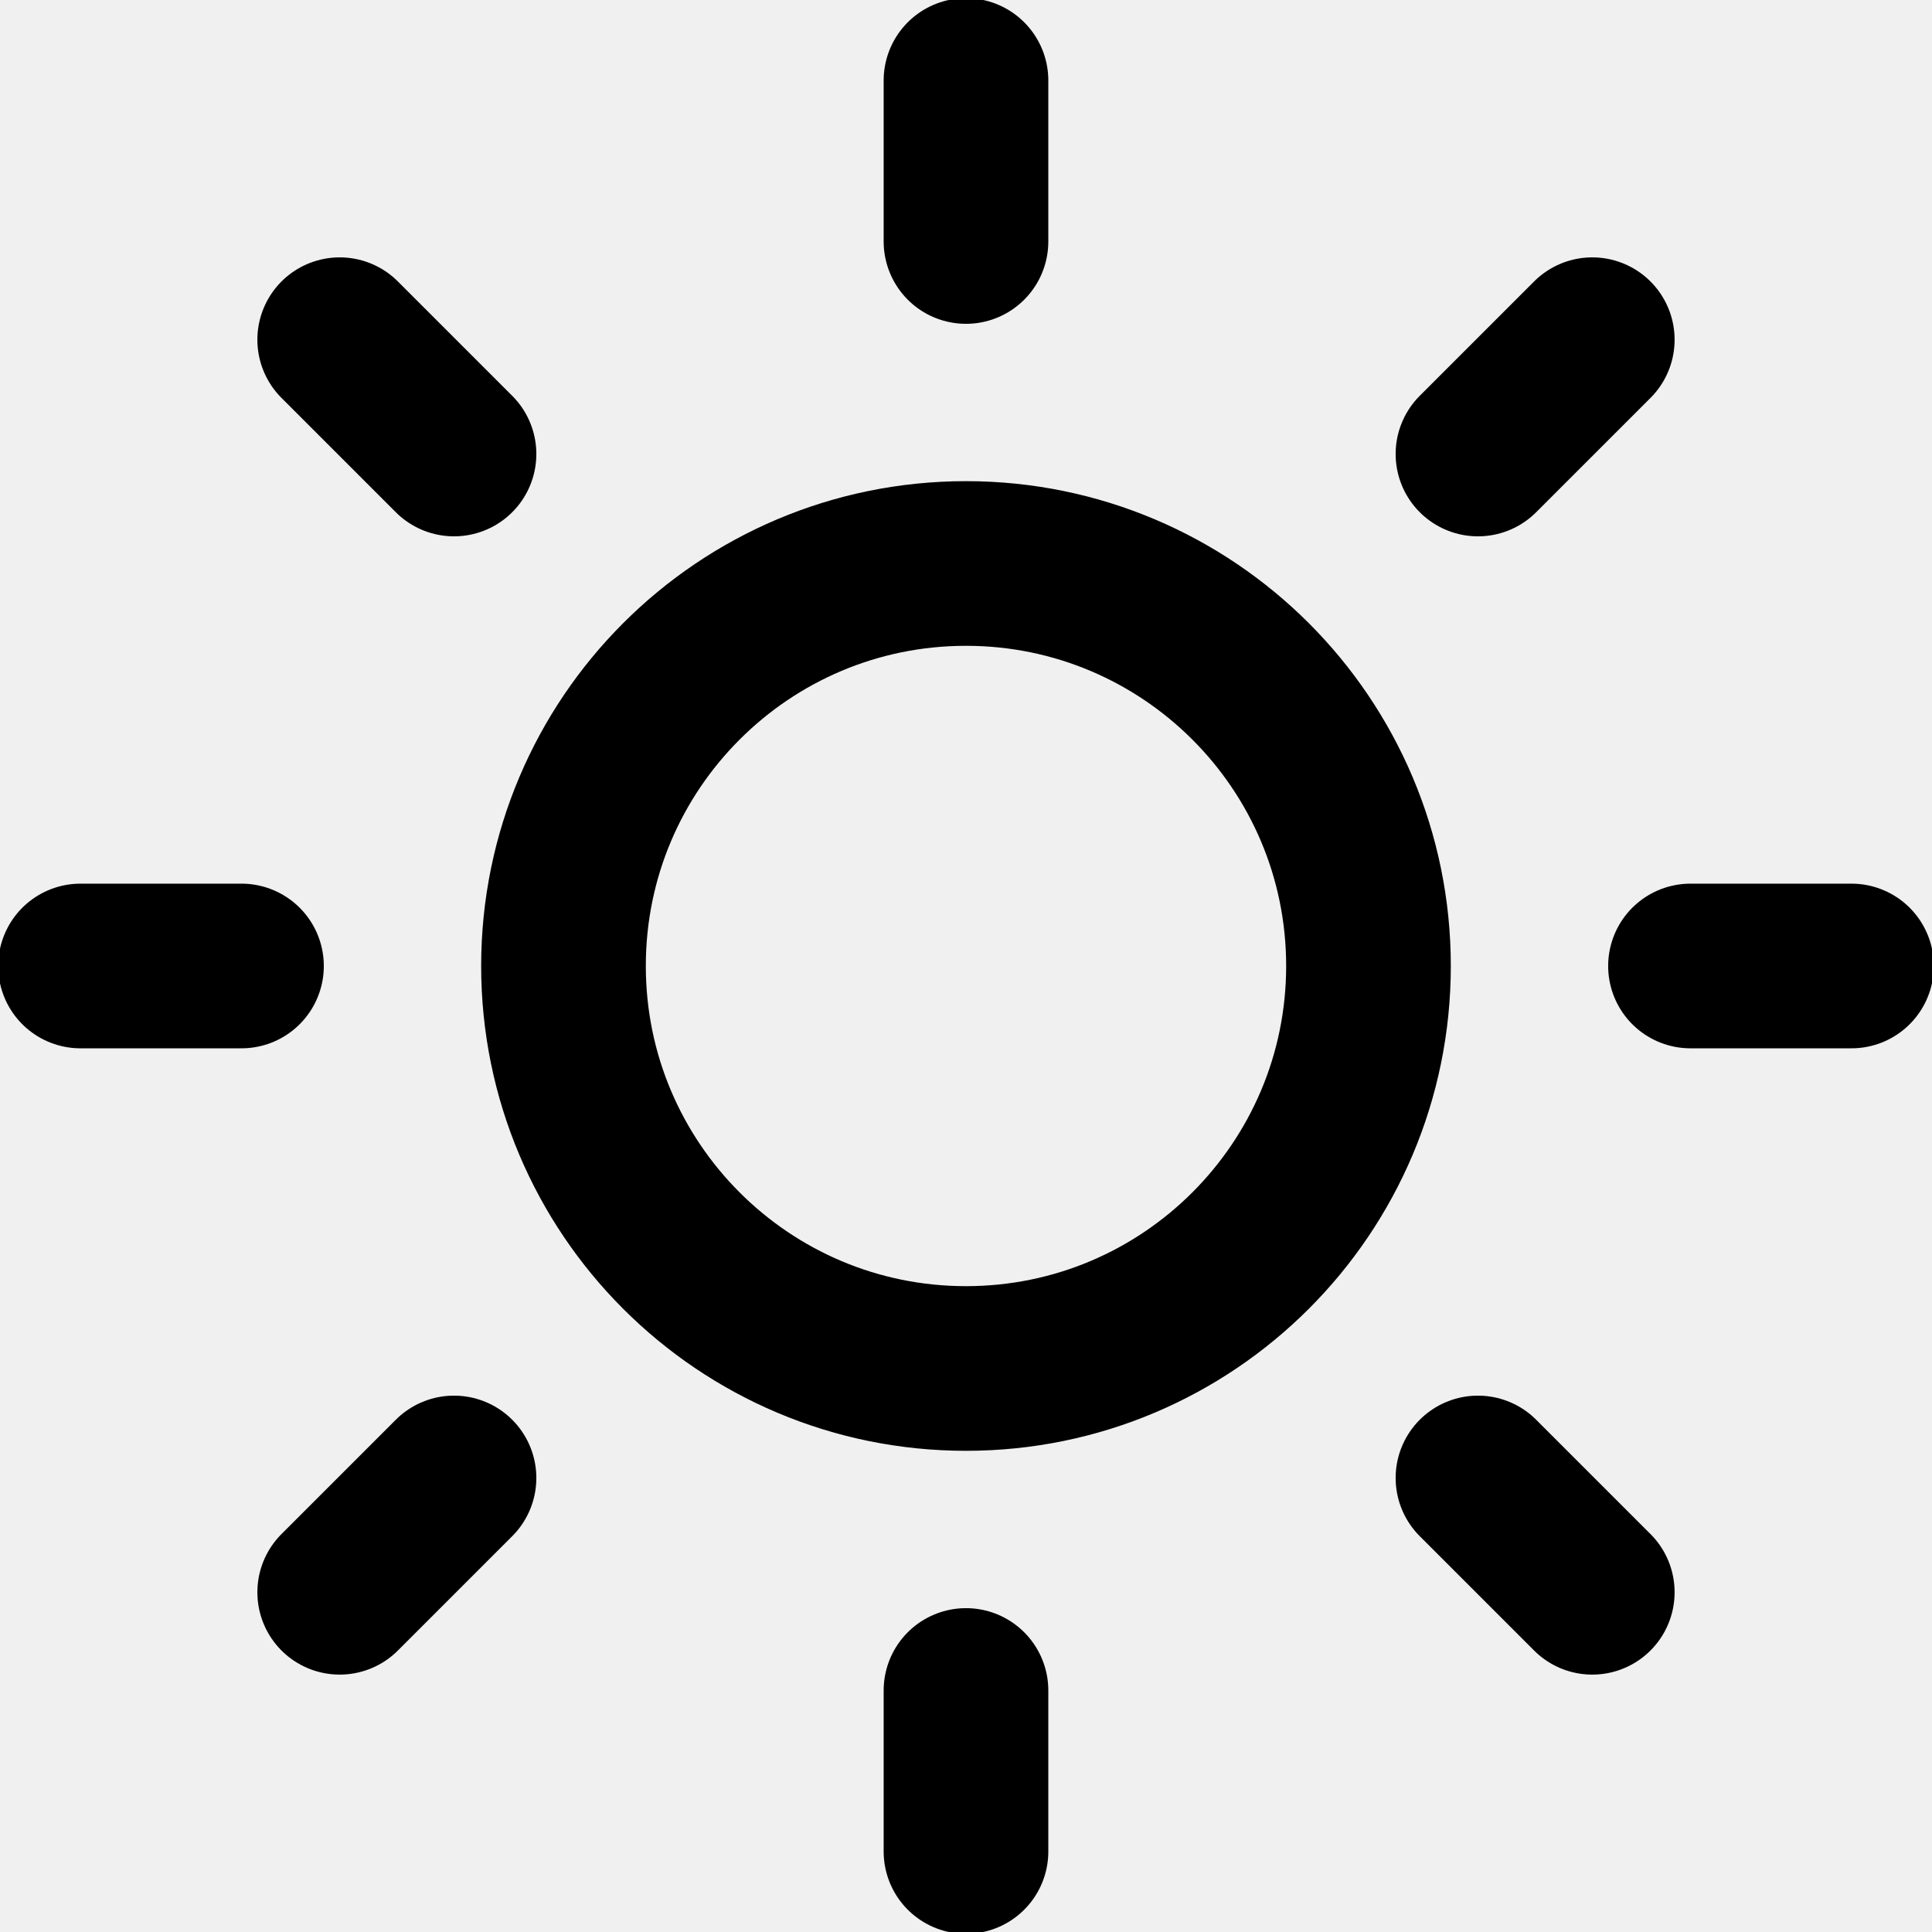
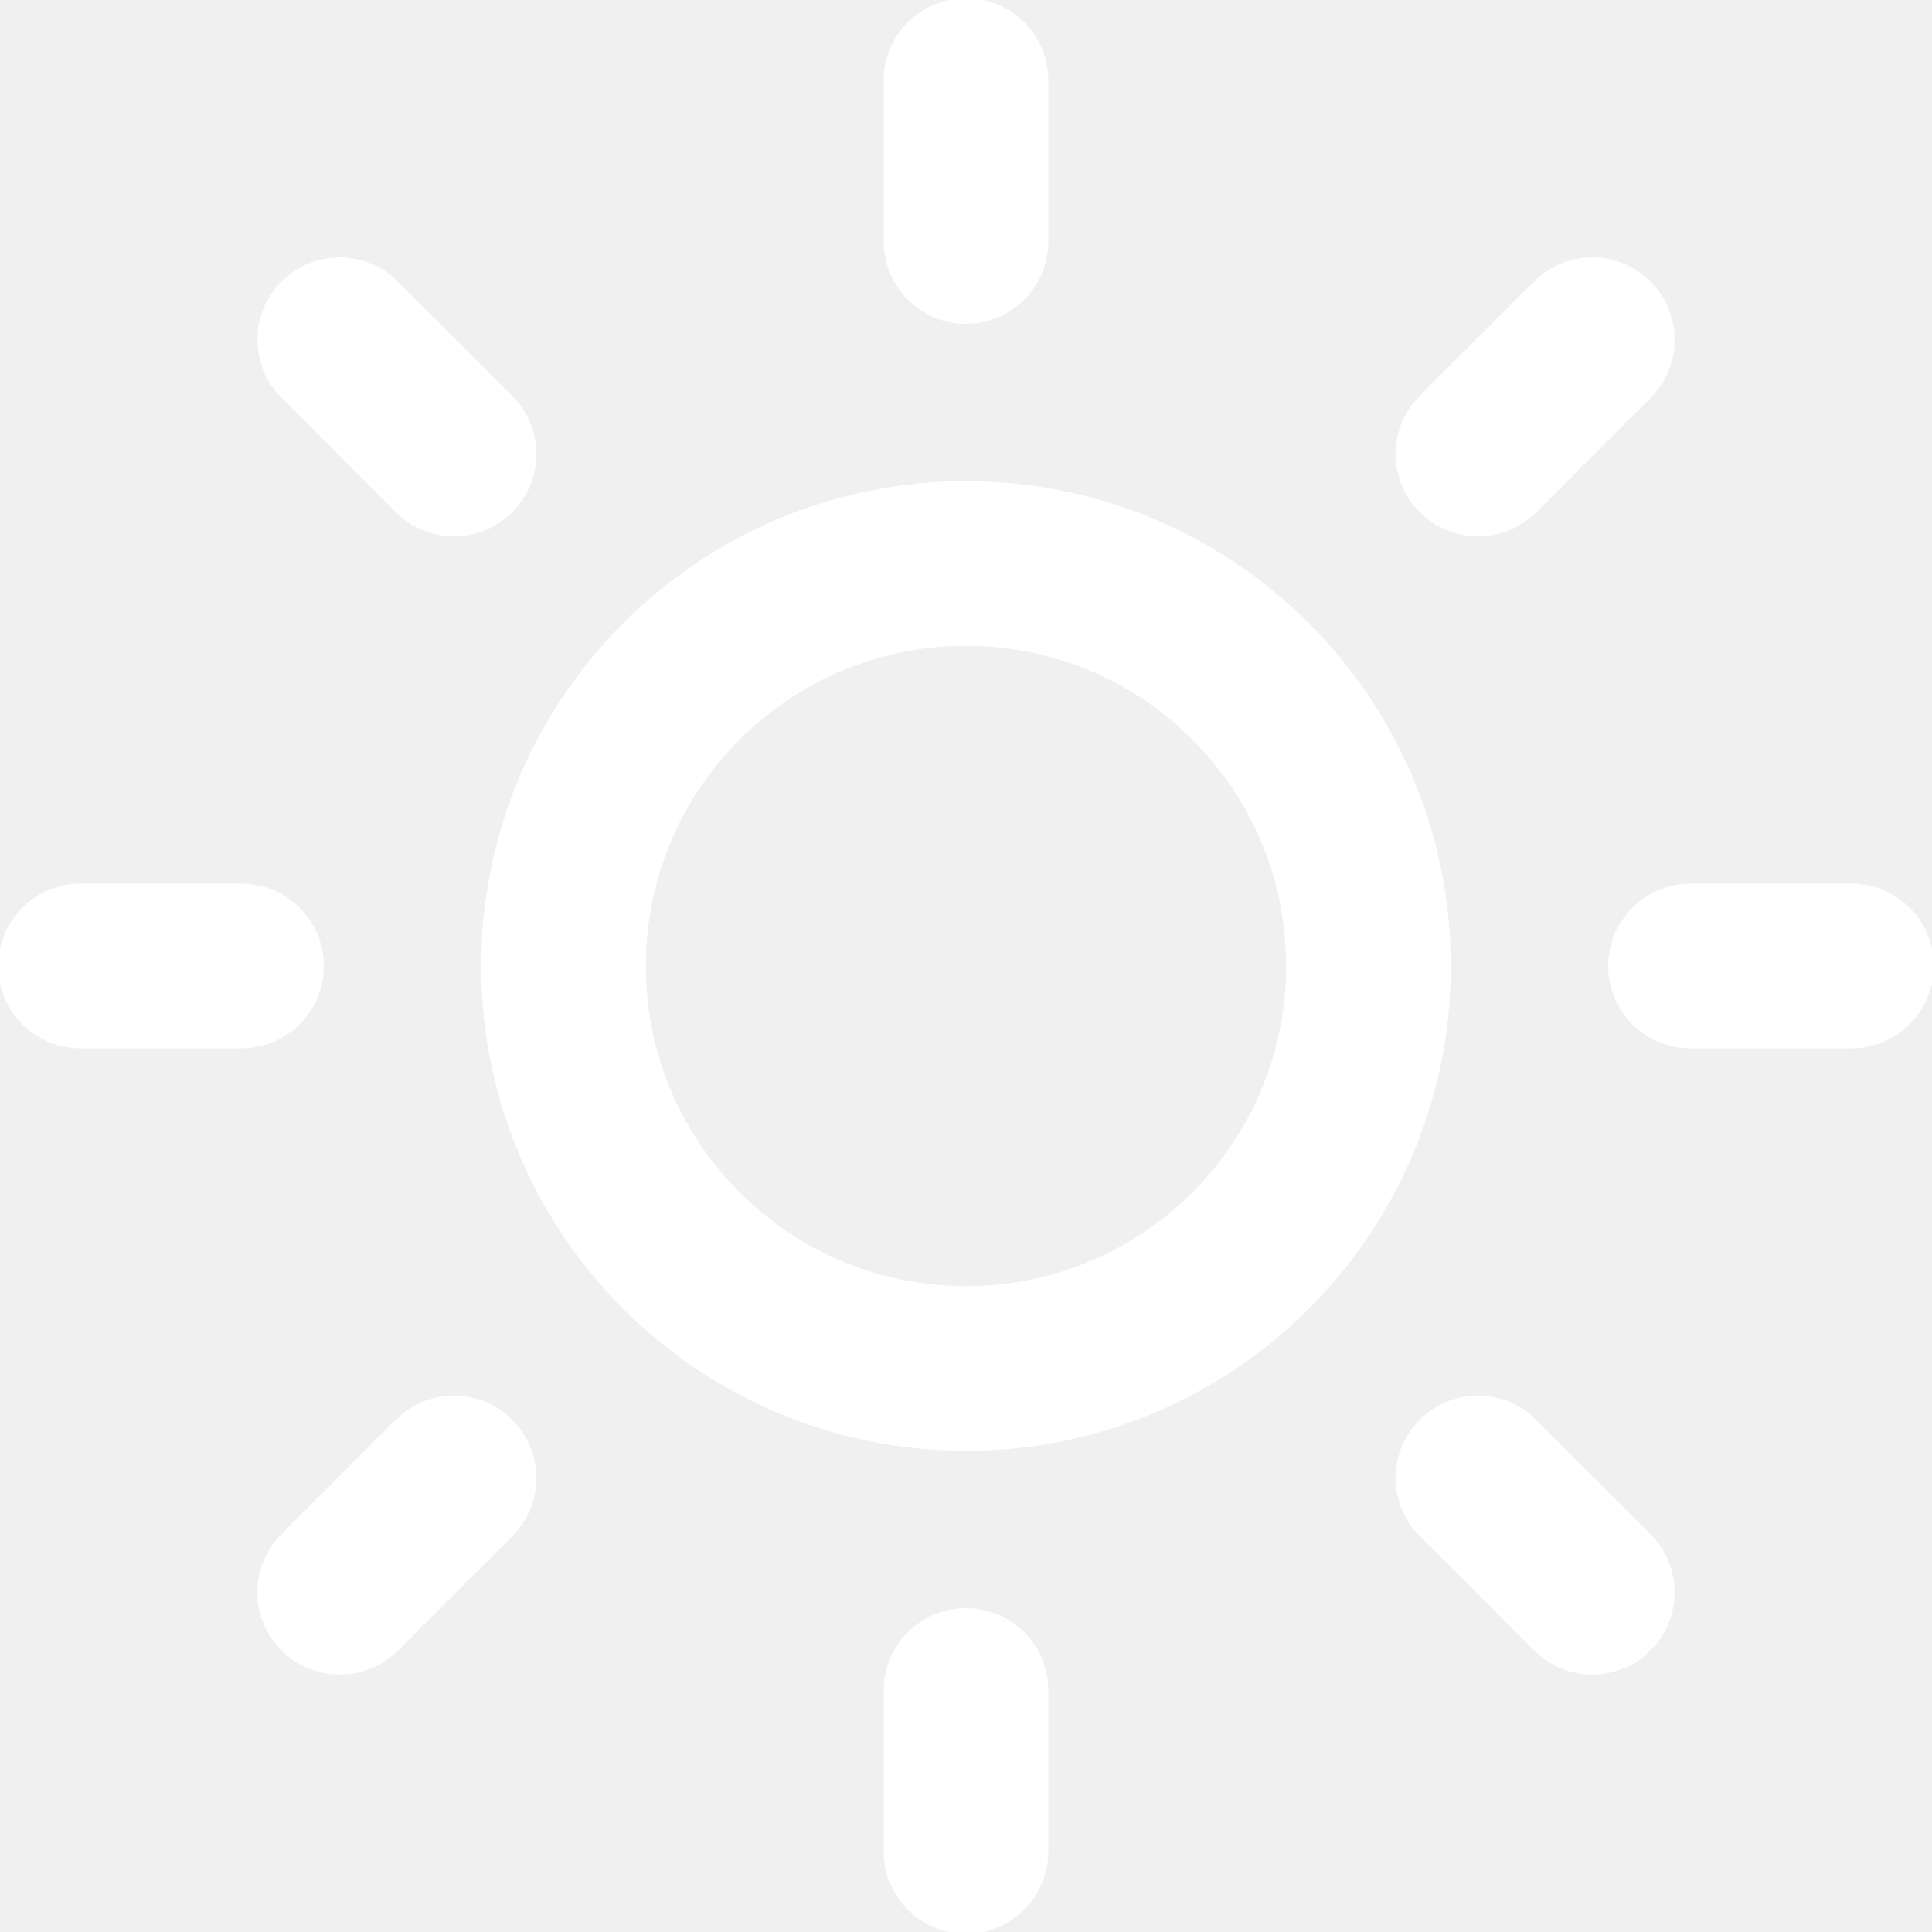
<svg xmlns="http://www.w3.org/2000/svg" width="352" height="352" viewBox="0 0 352 352" fill="none">
  <g clip-path="url(#clip0_2339_818)">
-     <path d="M175.997 14.664V43.997M175.997 307.997V337.331M61.891 61.891L82.717 82.717M269.277 269.277L290.104 290.104M14.664 175.997H43.997M307.997 175.997H337.331M61.891 290.104L82.717 269.277M269.277 82.717L290.104 61.891M249.331 175.997C249.331 216.498 216.498 249.331 175.997 249.331C135.497 249.331 102.664 216.498 102.664 175.997C102.664 135.497 135.497 102.664 175.997 102.664C216.498 102.664 249.331 135.497 249.331 175.997Z" stroke="black" stroke-width="30" stroke-linecap="round" stroke-linejoin="round" />
+     <path d="M175.997 14.664V43.997M175.997 307.997V337.331M61.891 61.891L82.717 82.717M269.277 269.277L290.104 290.104M14.664 175.997H43.997M307.997 175.997H337.331M61.891 290.104L82.717 269.277M269.277 82.717L290.104 61.891M249.331 175.997C249.331 216.498 216.498 249.331 175.997 249.331C135.497 249.331 102.664 216.498 102.664 175.997C102.664 135.497 135.497 102.664 175.997 102.664C216.498 102.664 249.331 135.497 249.331 175.997Z" stroke="white" stroke-width="30" stroke-linecap="round" stroke-linejoin="round" />
  </g>
  <defs>
    <clipPath id="clip0_2339_818">
      <rect width="352" height="352" fill="white" />
    </clipPath>
  </defs>
</svg>
